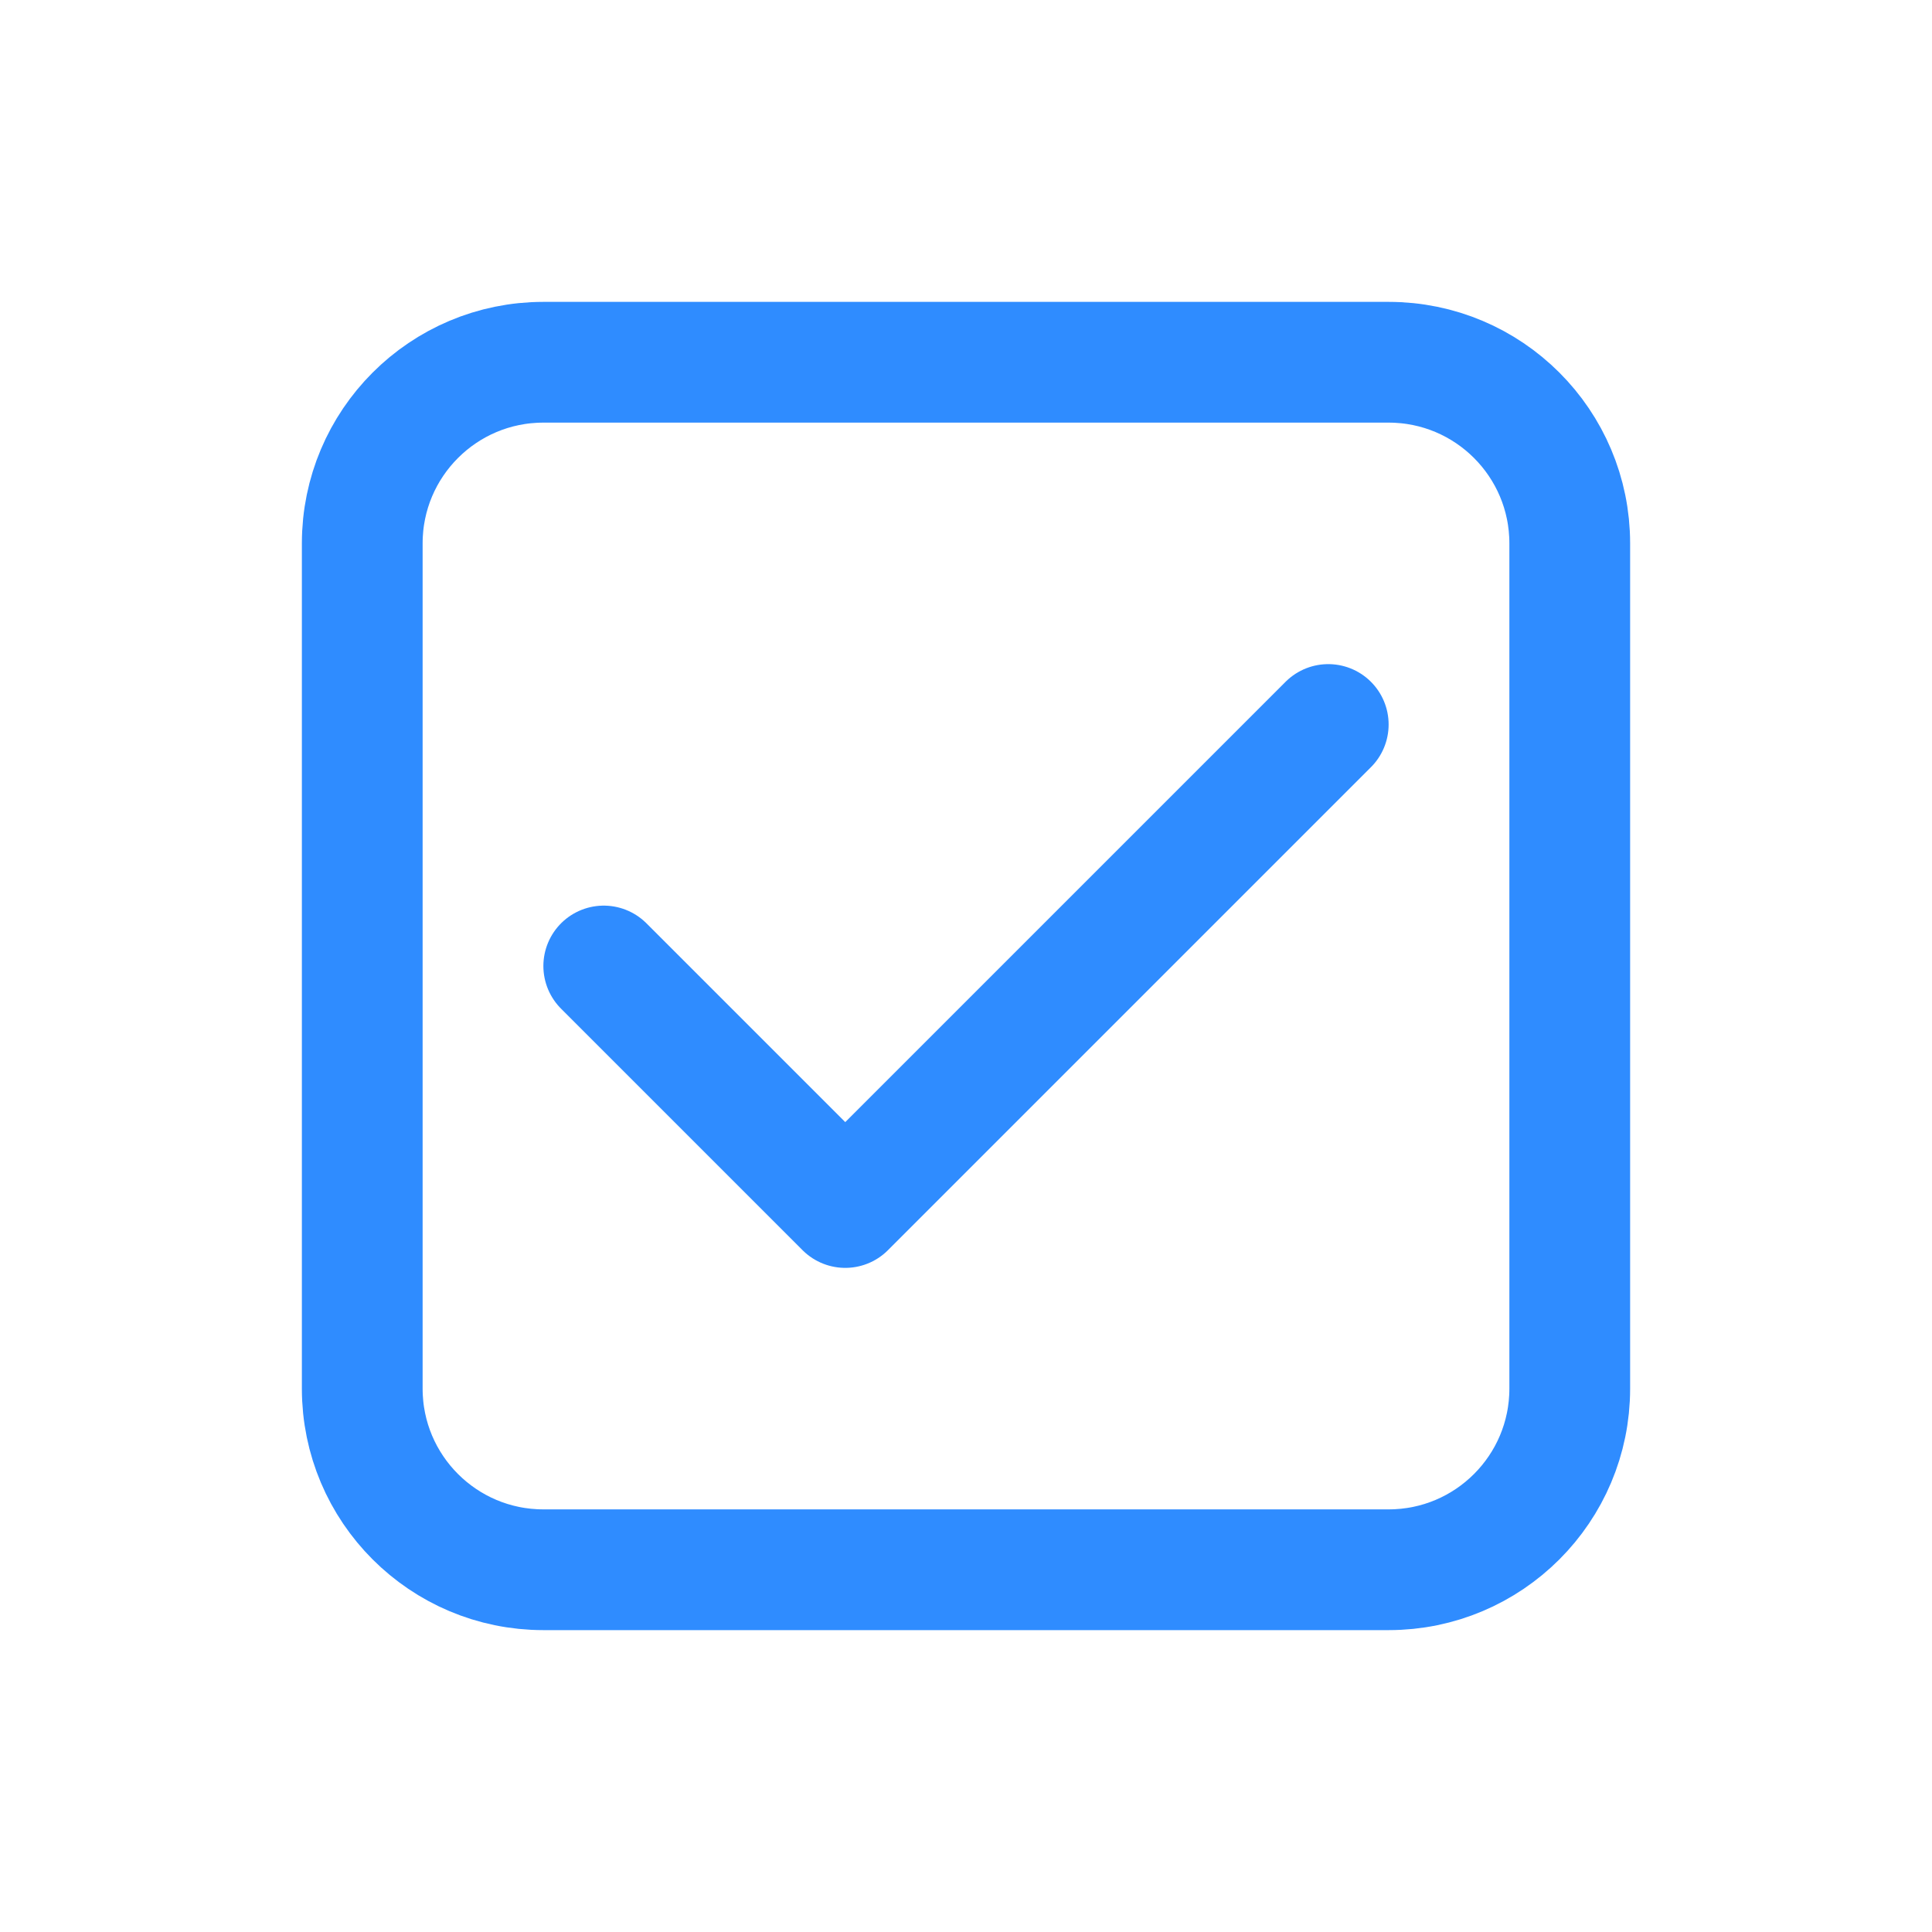
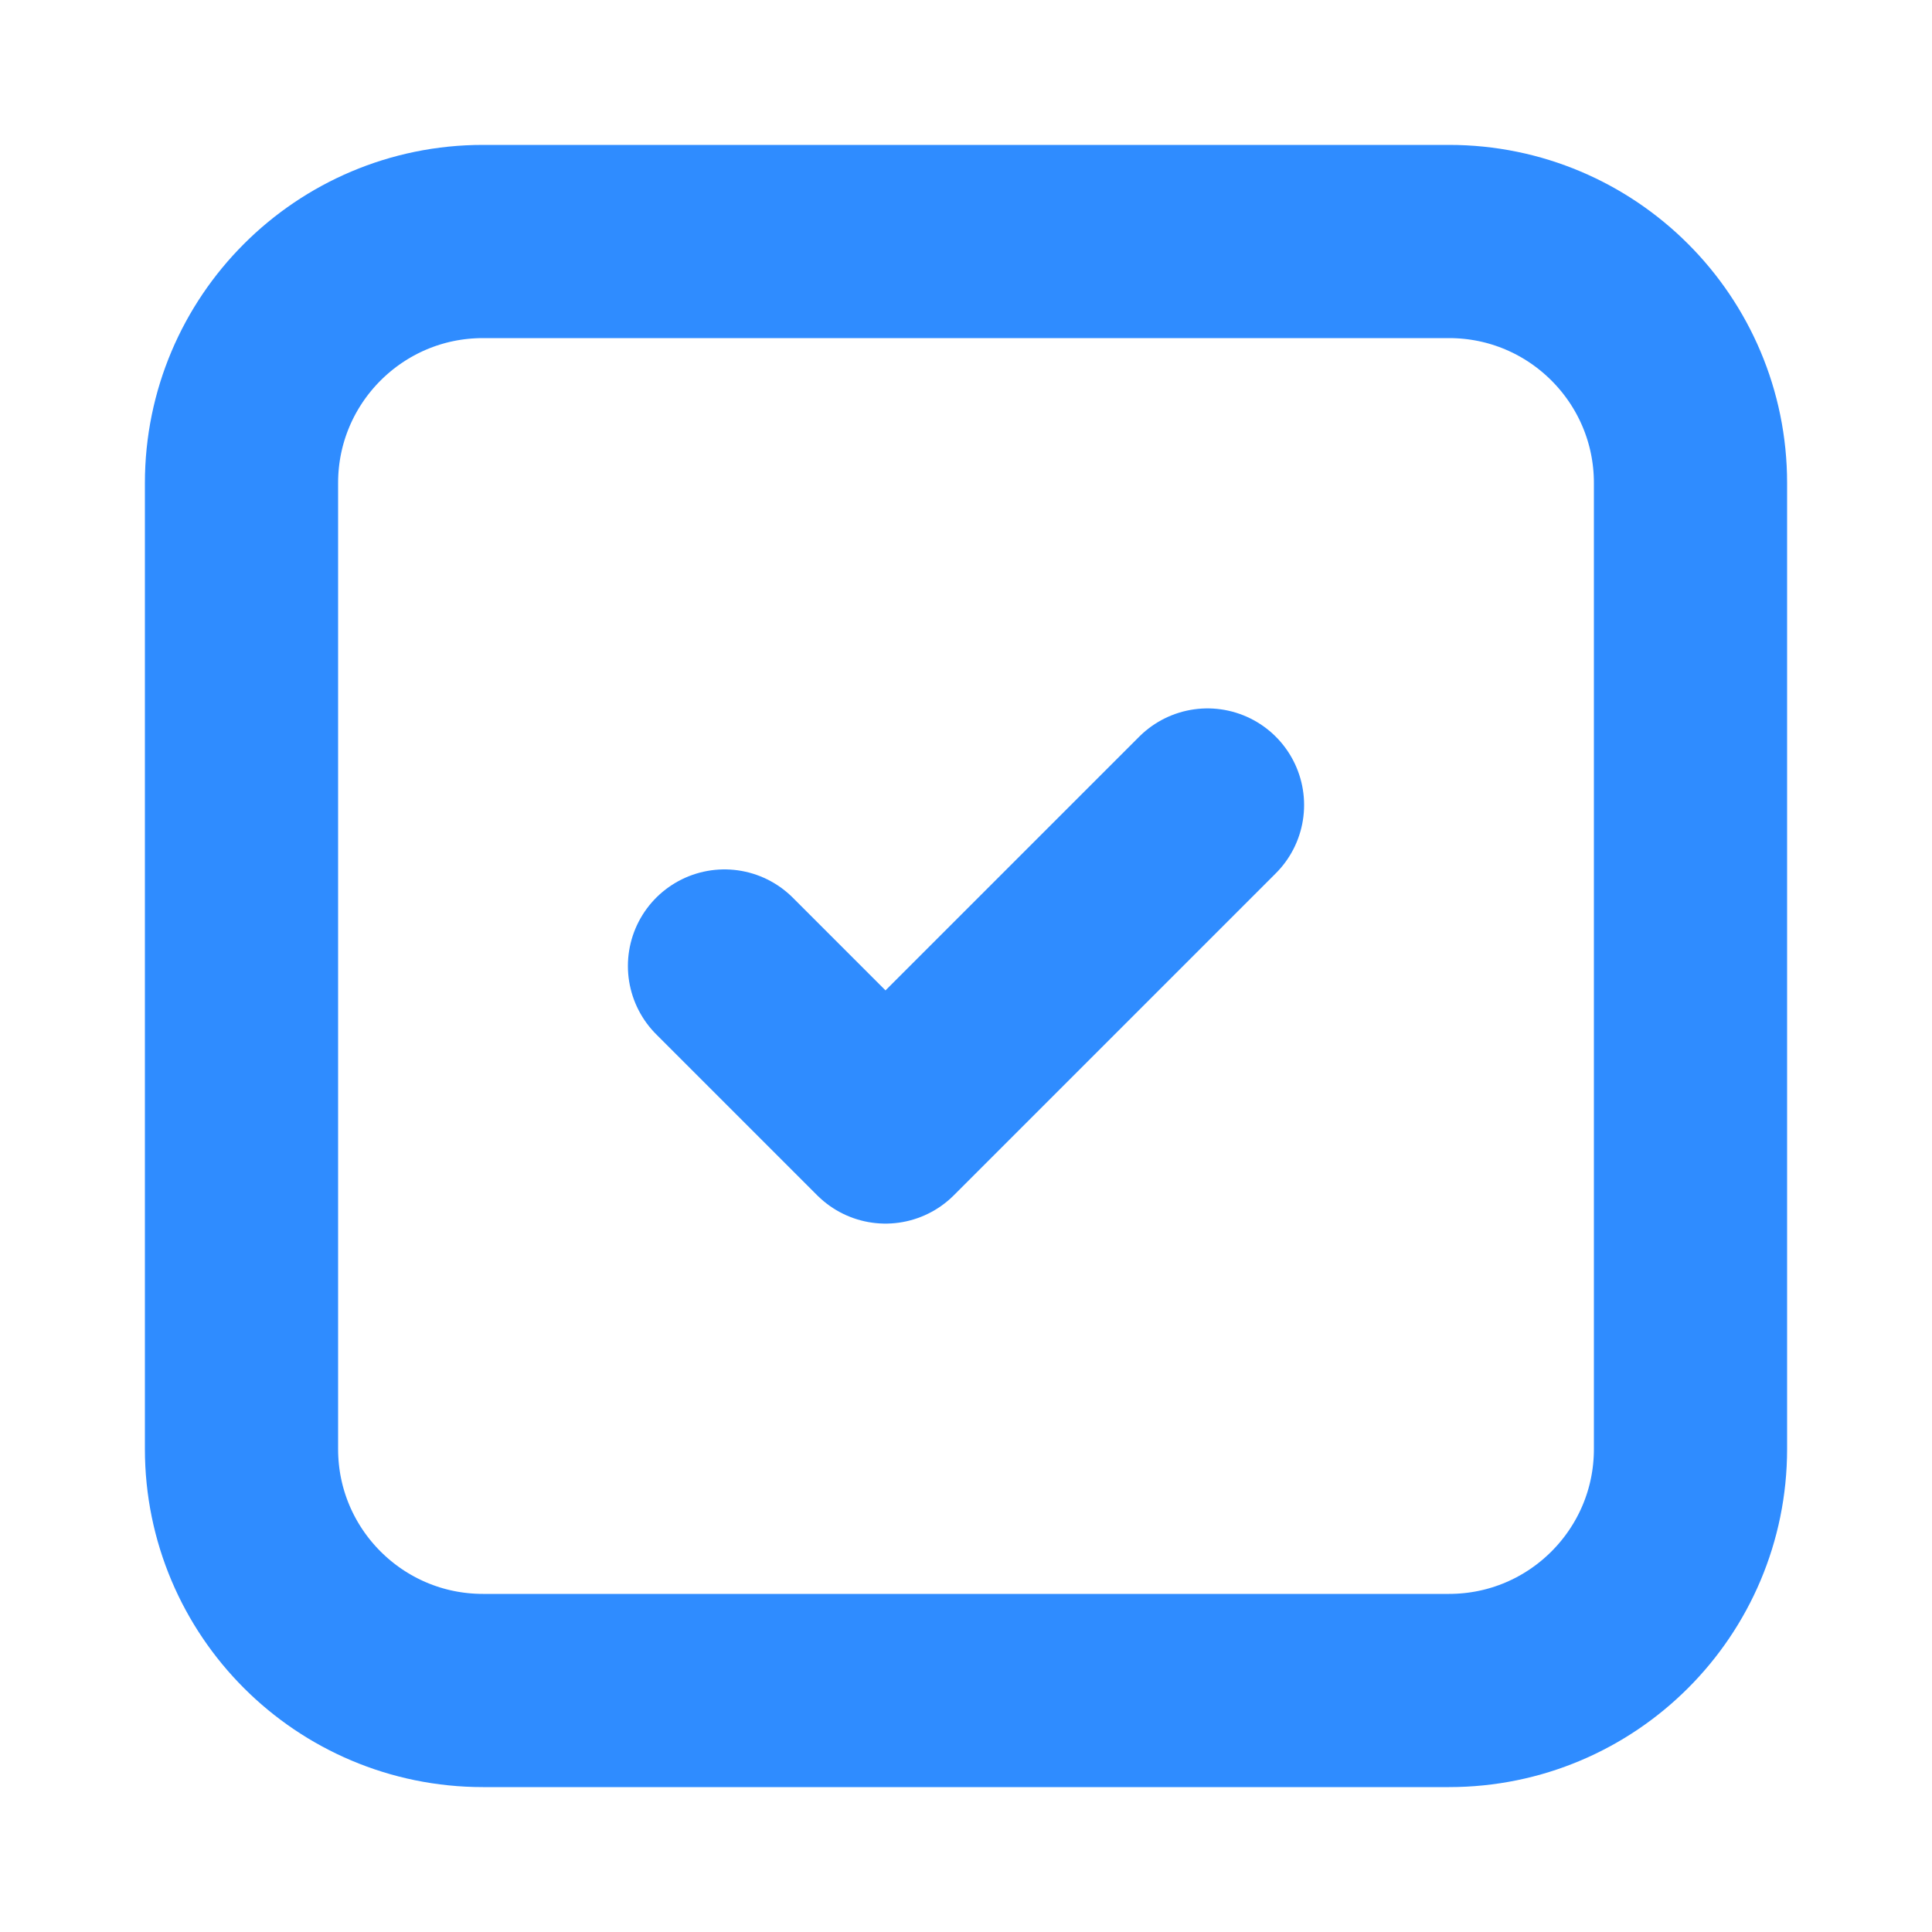
- <svg xmlns="http://www.w3.org/2000/svg" viewBox="0 0 64 64">
-   <g fill="none" stroke="#2f8cff" stroke-width="4" stroke-linecap="round" stroke-linejoin="round">
-     <rect x="12" y="12" width="40" height="40" rx="6" />
-     <path d="M20 32l8 8 16-16" />
-   </g>
+ <svg xmlns="http://www.w3.org/2000/svg" viewBox="0 0 24 24" fill="none" stroke="#2f8cff" stroke-width="2.4" stroke-linecap="round" stroke-linejoin="round">
+   <rect x="3" y="3" width="18" height="18" rx="3" />
+   <path d="m9 12 2 2 4-4" />
</svg>
